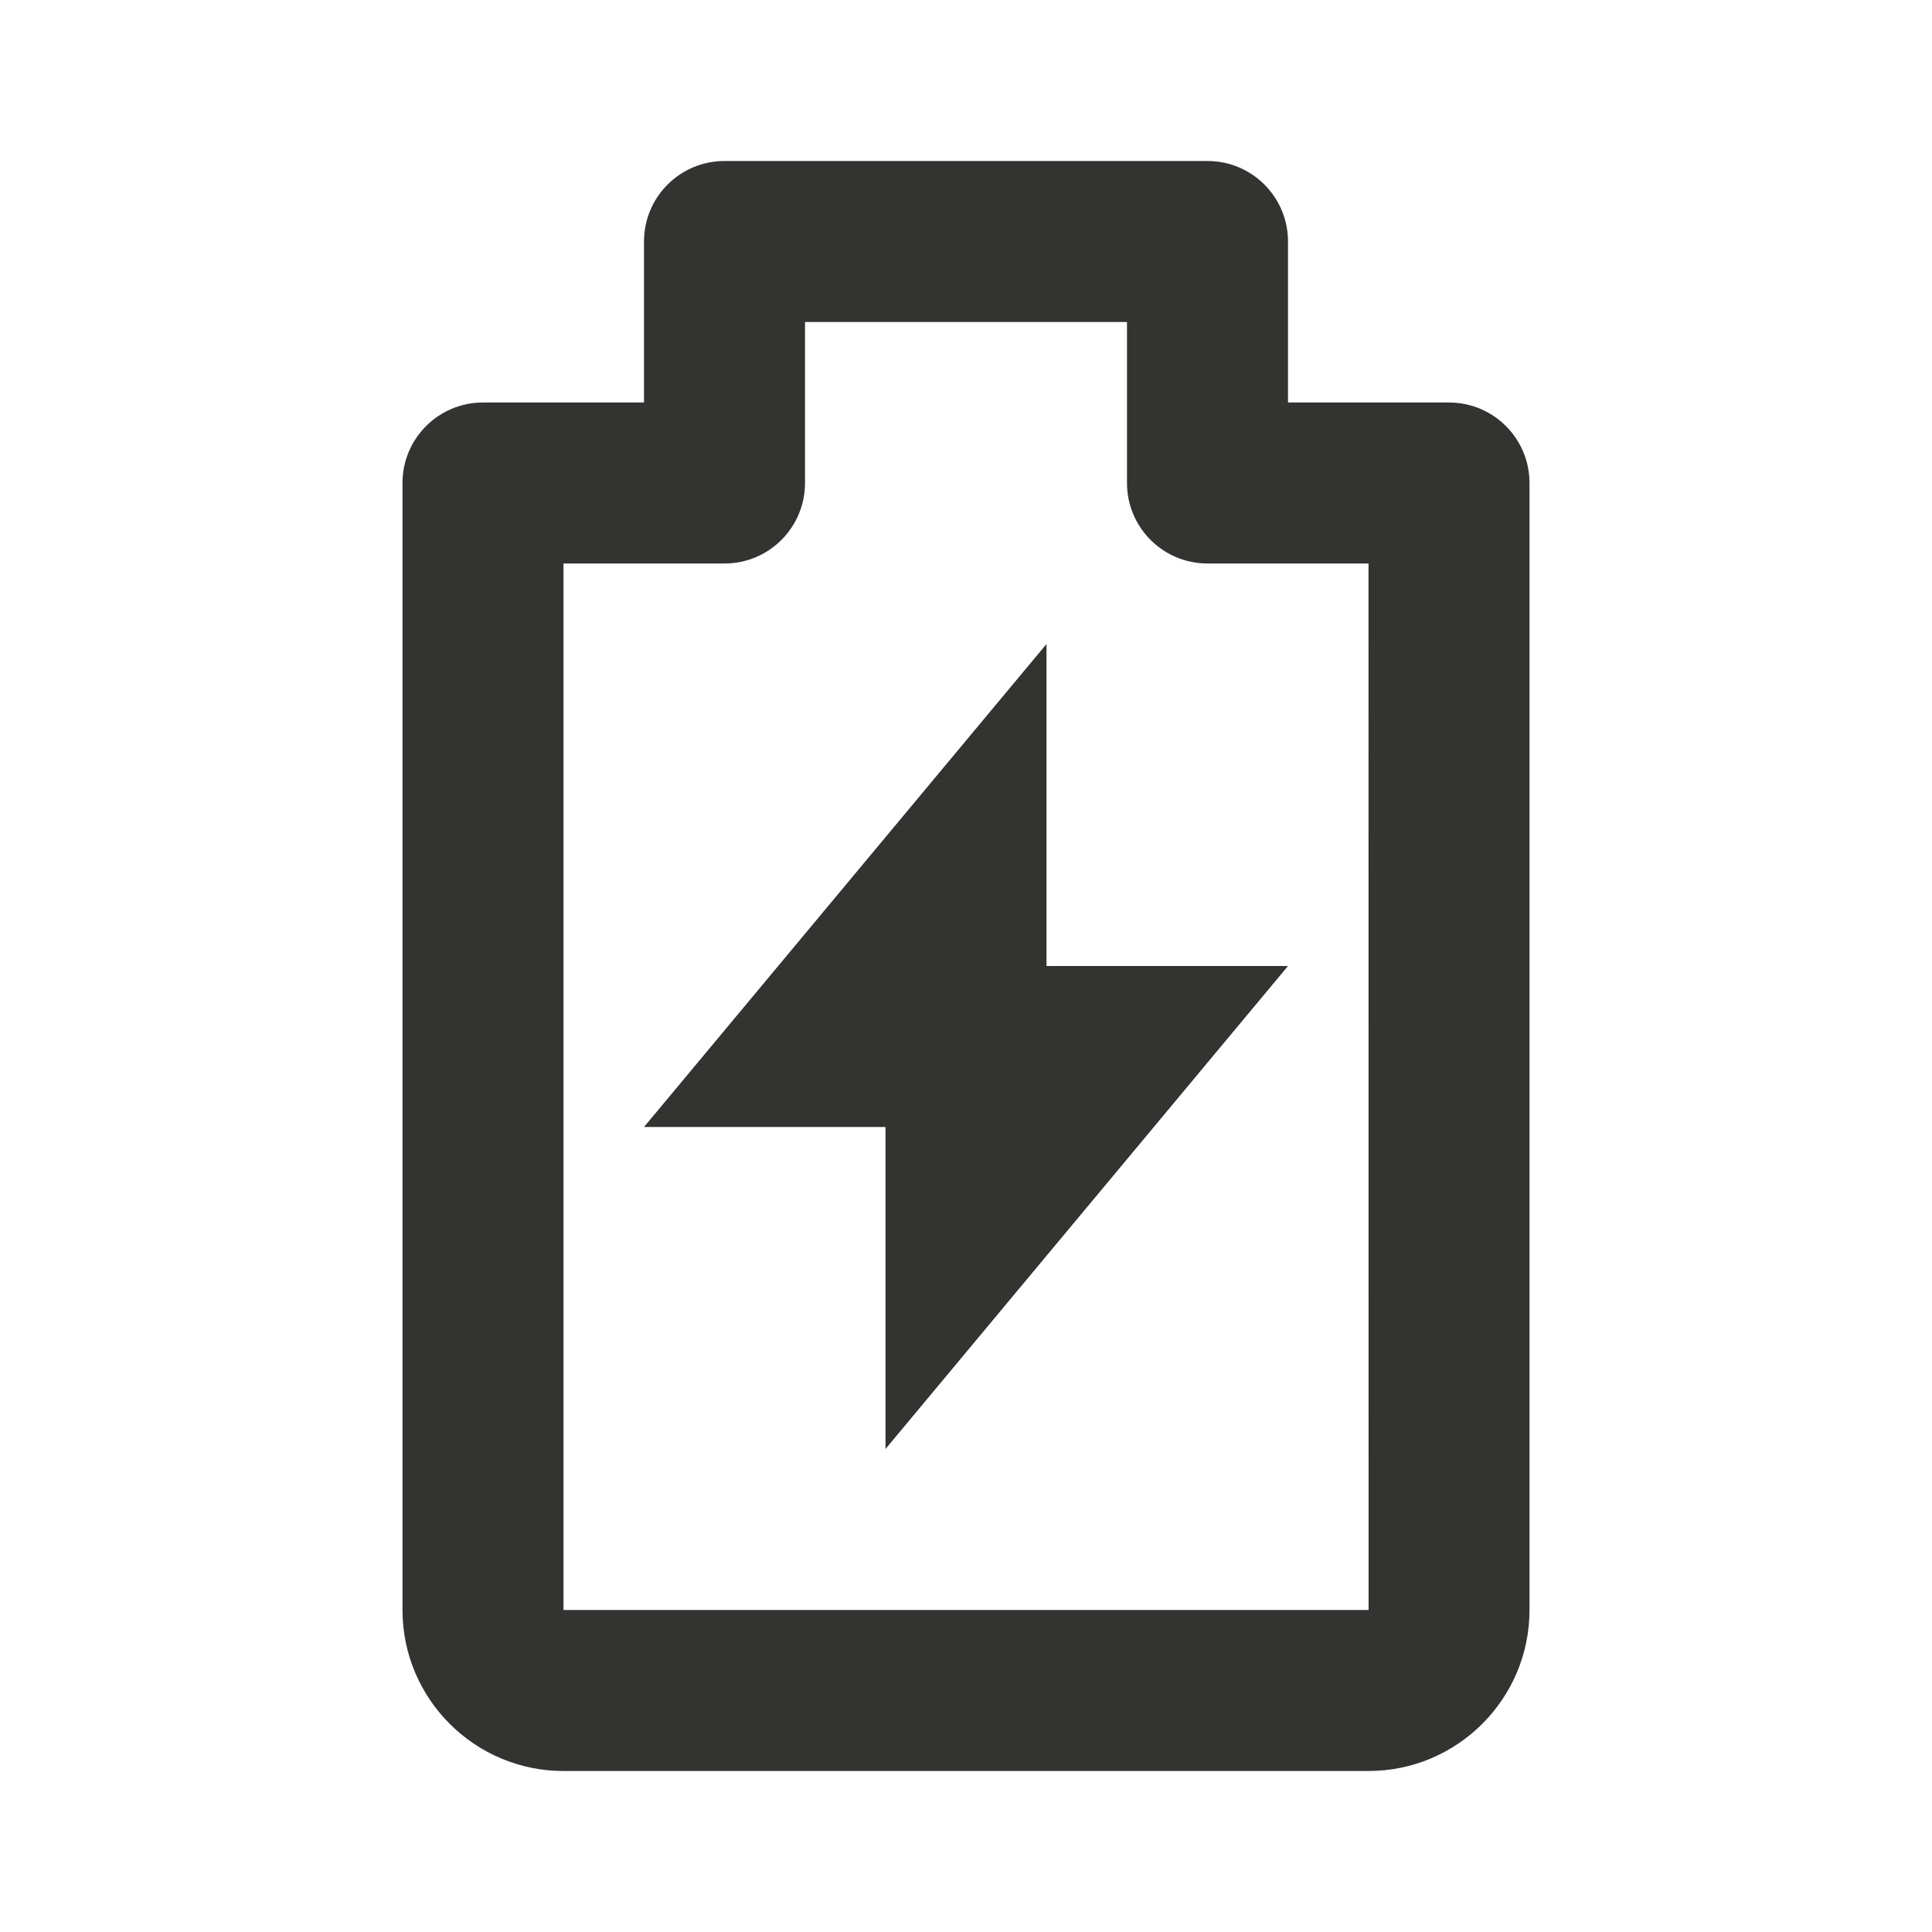
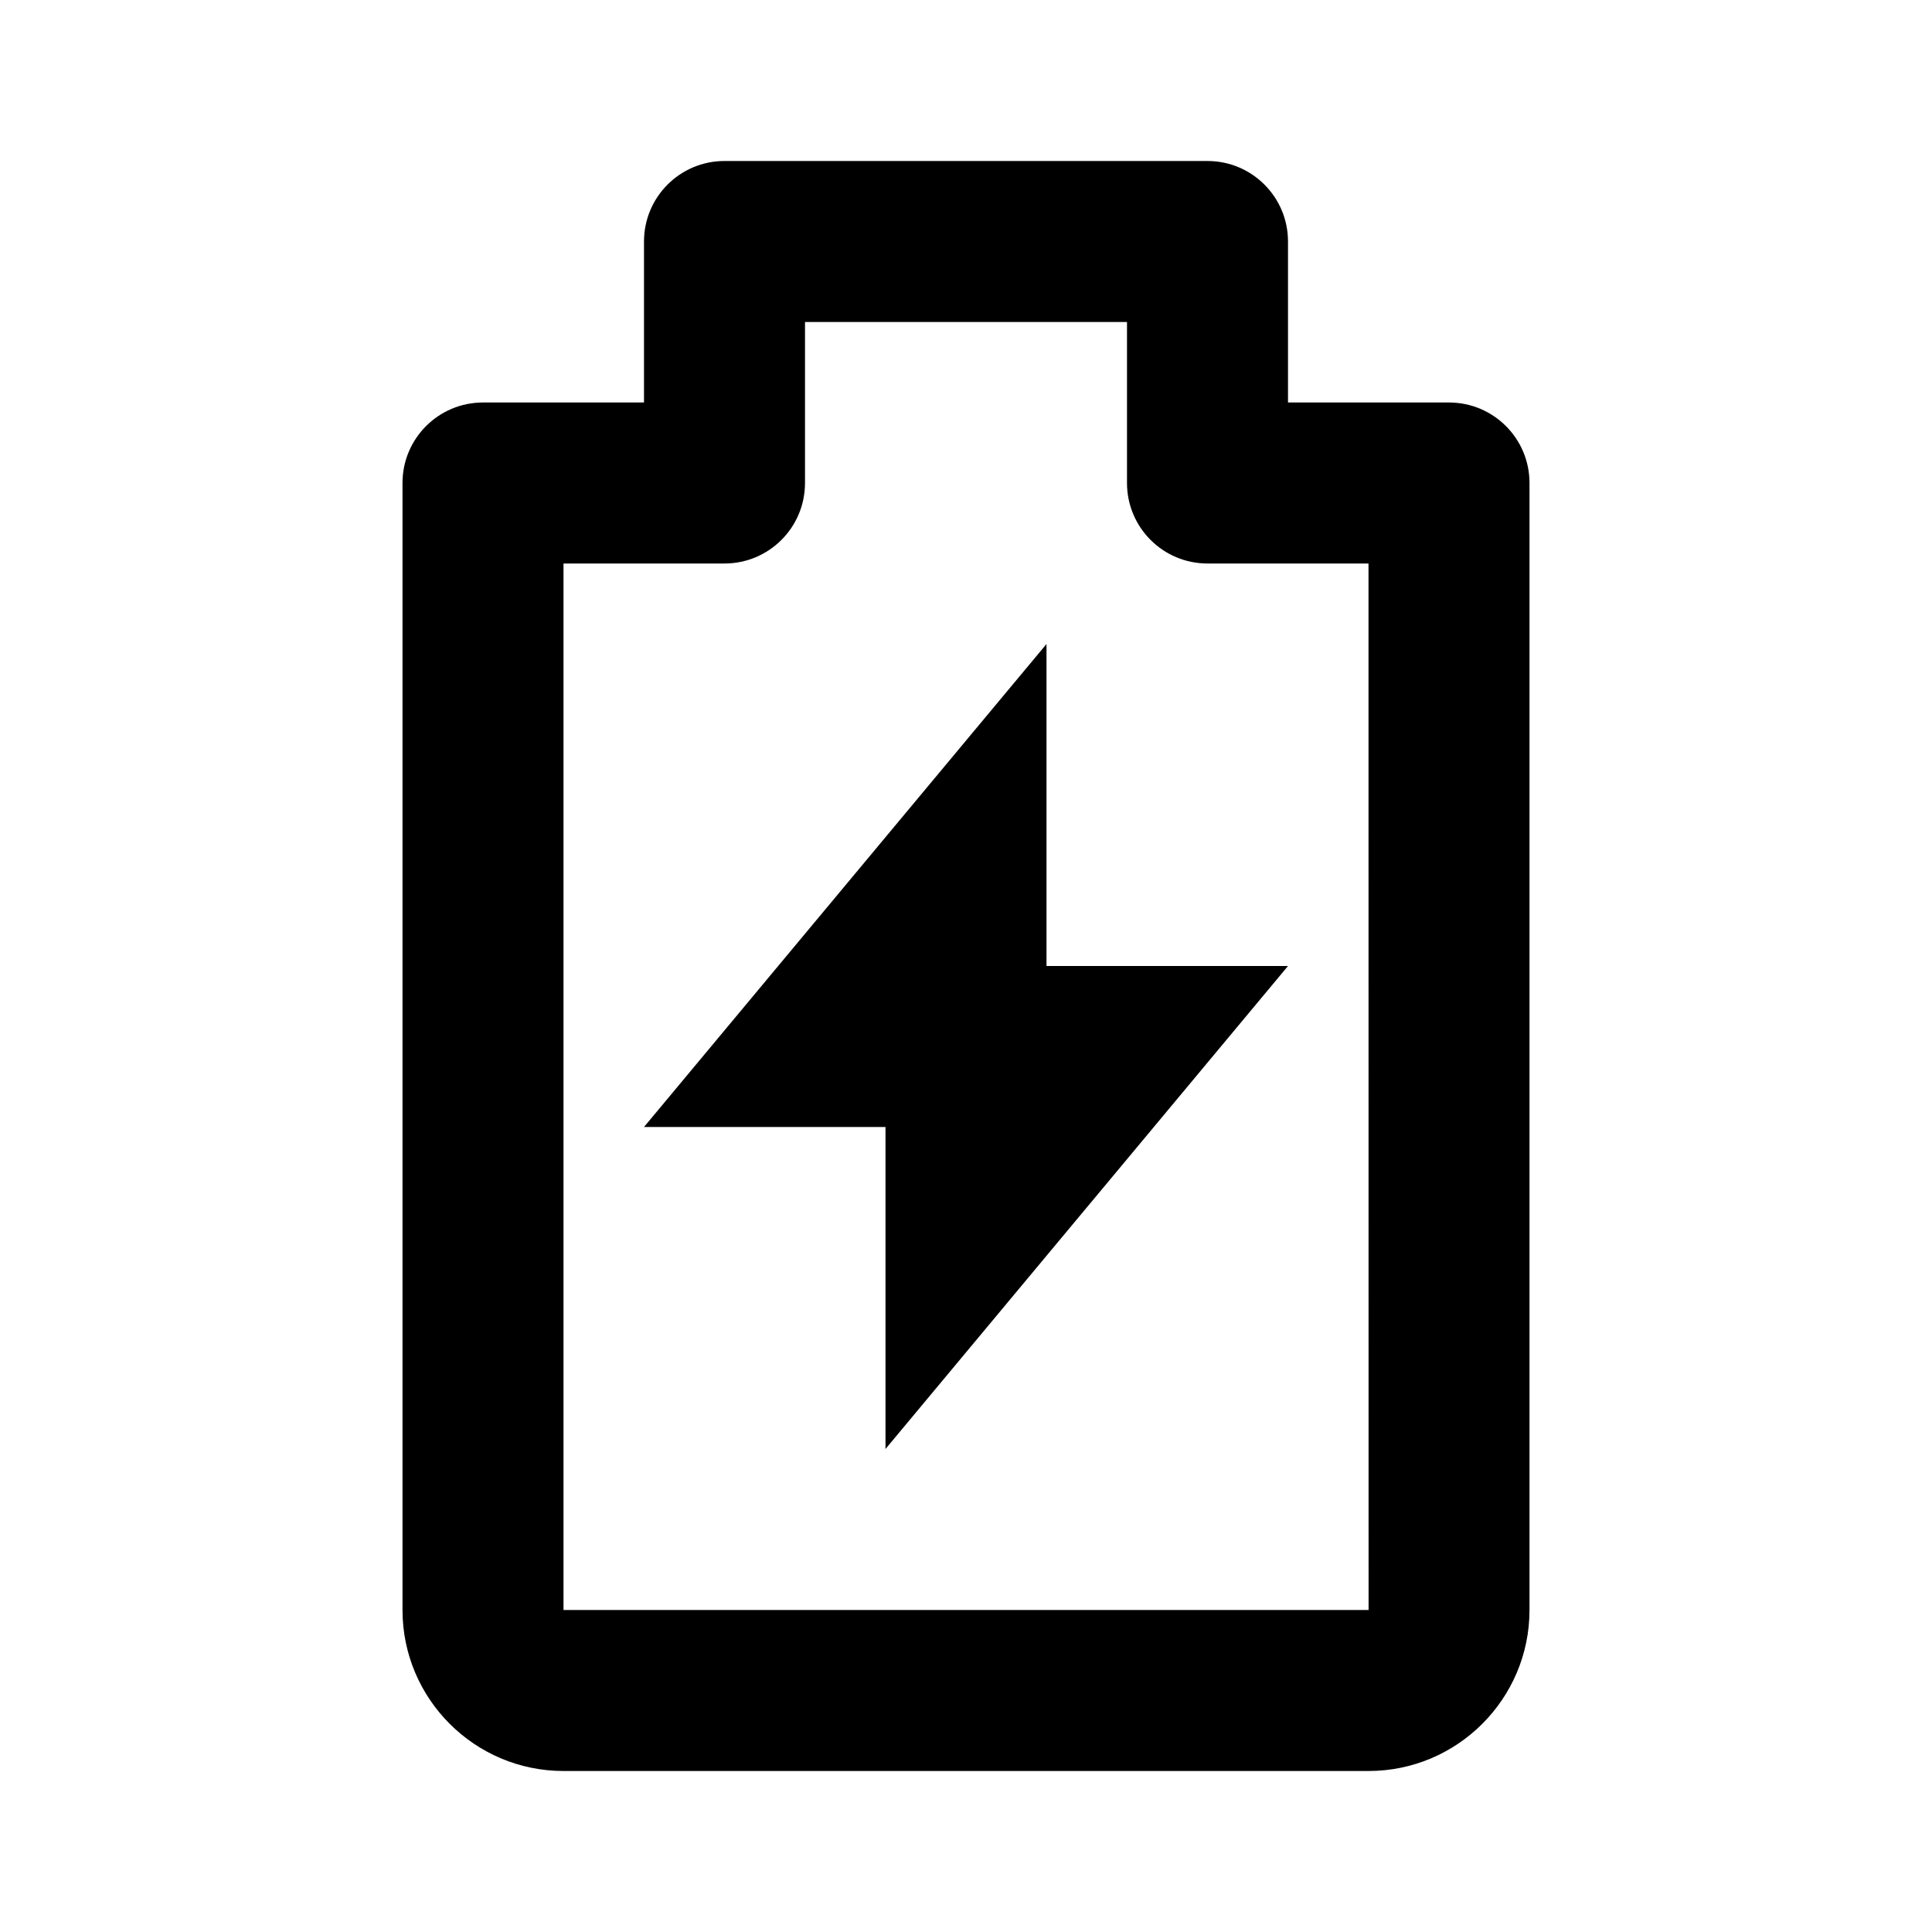
- <svg xmlns="http://www.w3.org/2000/svg" width="24" height="24" viewBox="0 0 24 24" fill="none">
-   <path fill-rule="evenodd" clip-rule="evenodd" d="M16 5H18C18.552 5 19 5.447 19 6V20C19 21.104 18.103 22 17 22H7C5.897 22 5 21.104 5 20V6C5 5.447 5.448 5 6 5H8V3C8 2.447 8.448 2 9 2H15C15.552 2 16 2.447 16 3V5ZM7 7V20H17.001L17 7H15C14.448 7 14 6.553 14 6V4H10V6C10 6.553 9.552 7 9 7H7ZM8 14L13 8V12H16L11 18V14H8Z" fill="#333332" />
+ <svg xmlns="http://www.w3.org/2000/svg" width="24" height="24" viewBox="0 0 24 24">
+   <path fill-rule="evenodd" clip-rule="evenodd" d="M16 5H18C18.552 5 19 5.447 19 6V20C19 21.104 18.103 22 17 22H7C5.897 22 5 21.104 5 20V6C5 5.447 5.448 5 6 5H8V3C8 2.447 8.448 2 9 2H15C15.552 2 16 2.447 16 3V5ZM7 7V20H17.001L17 7H15C14.448 7 14 6.553 14 6V4H10V6C10 6.553 9.552 7 9 7H7ZM8 14L13 8V12H16L11 18V14H8Z" />
</svg>
